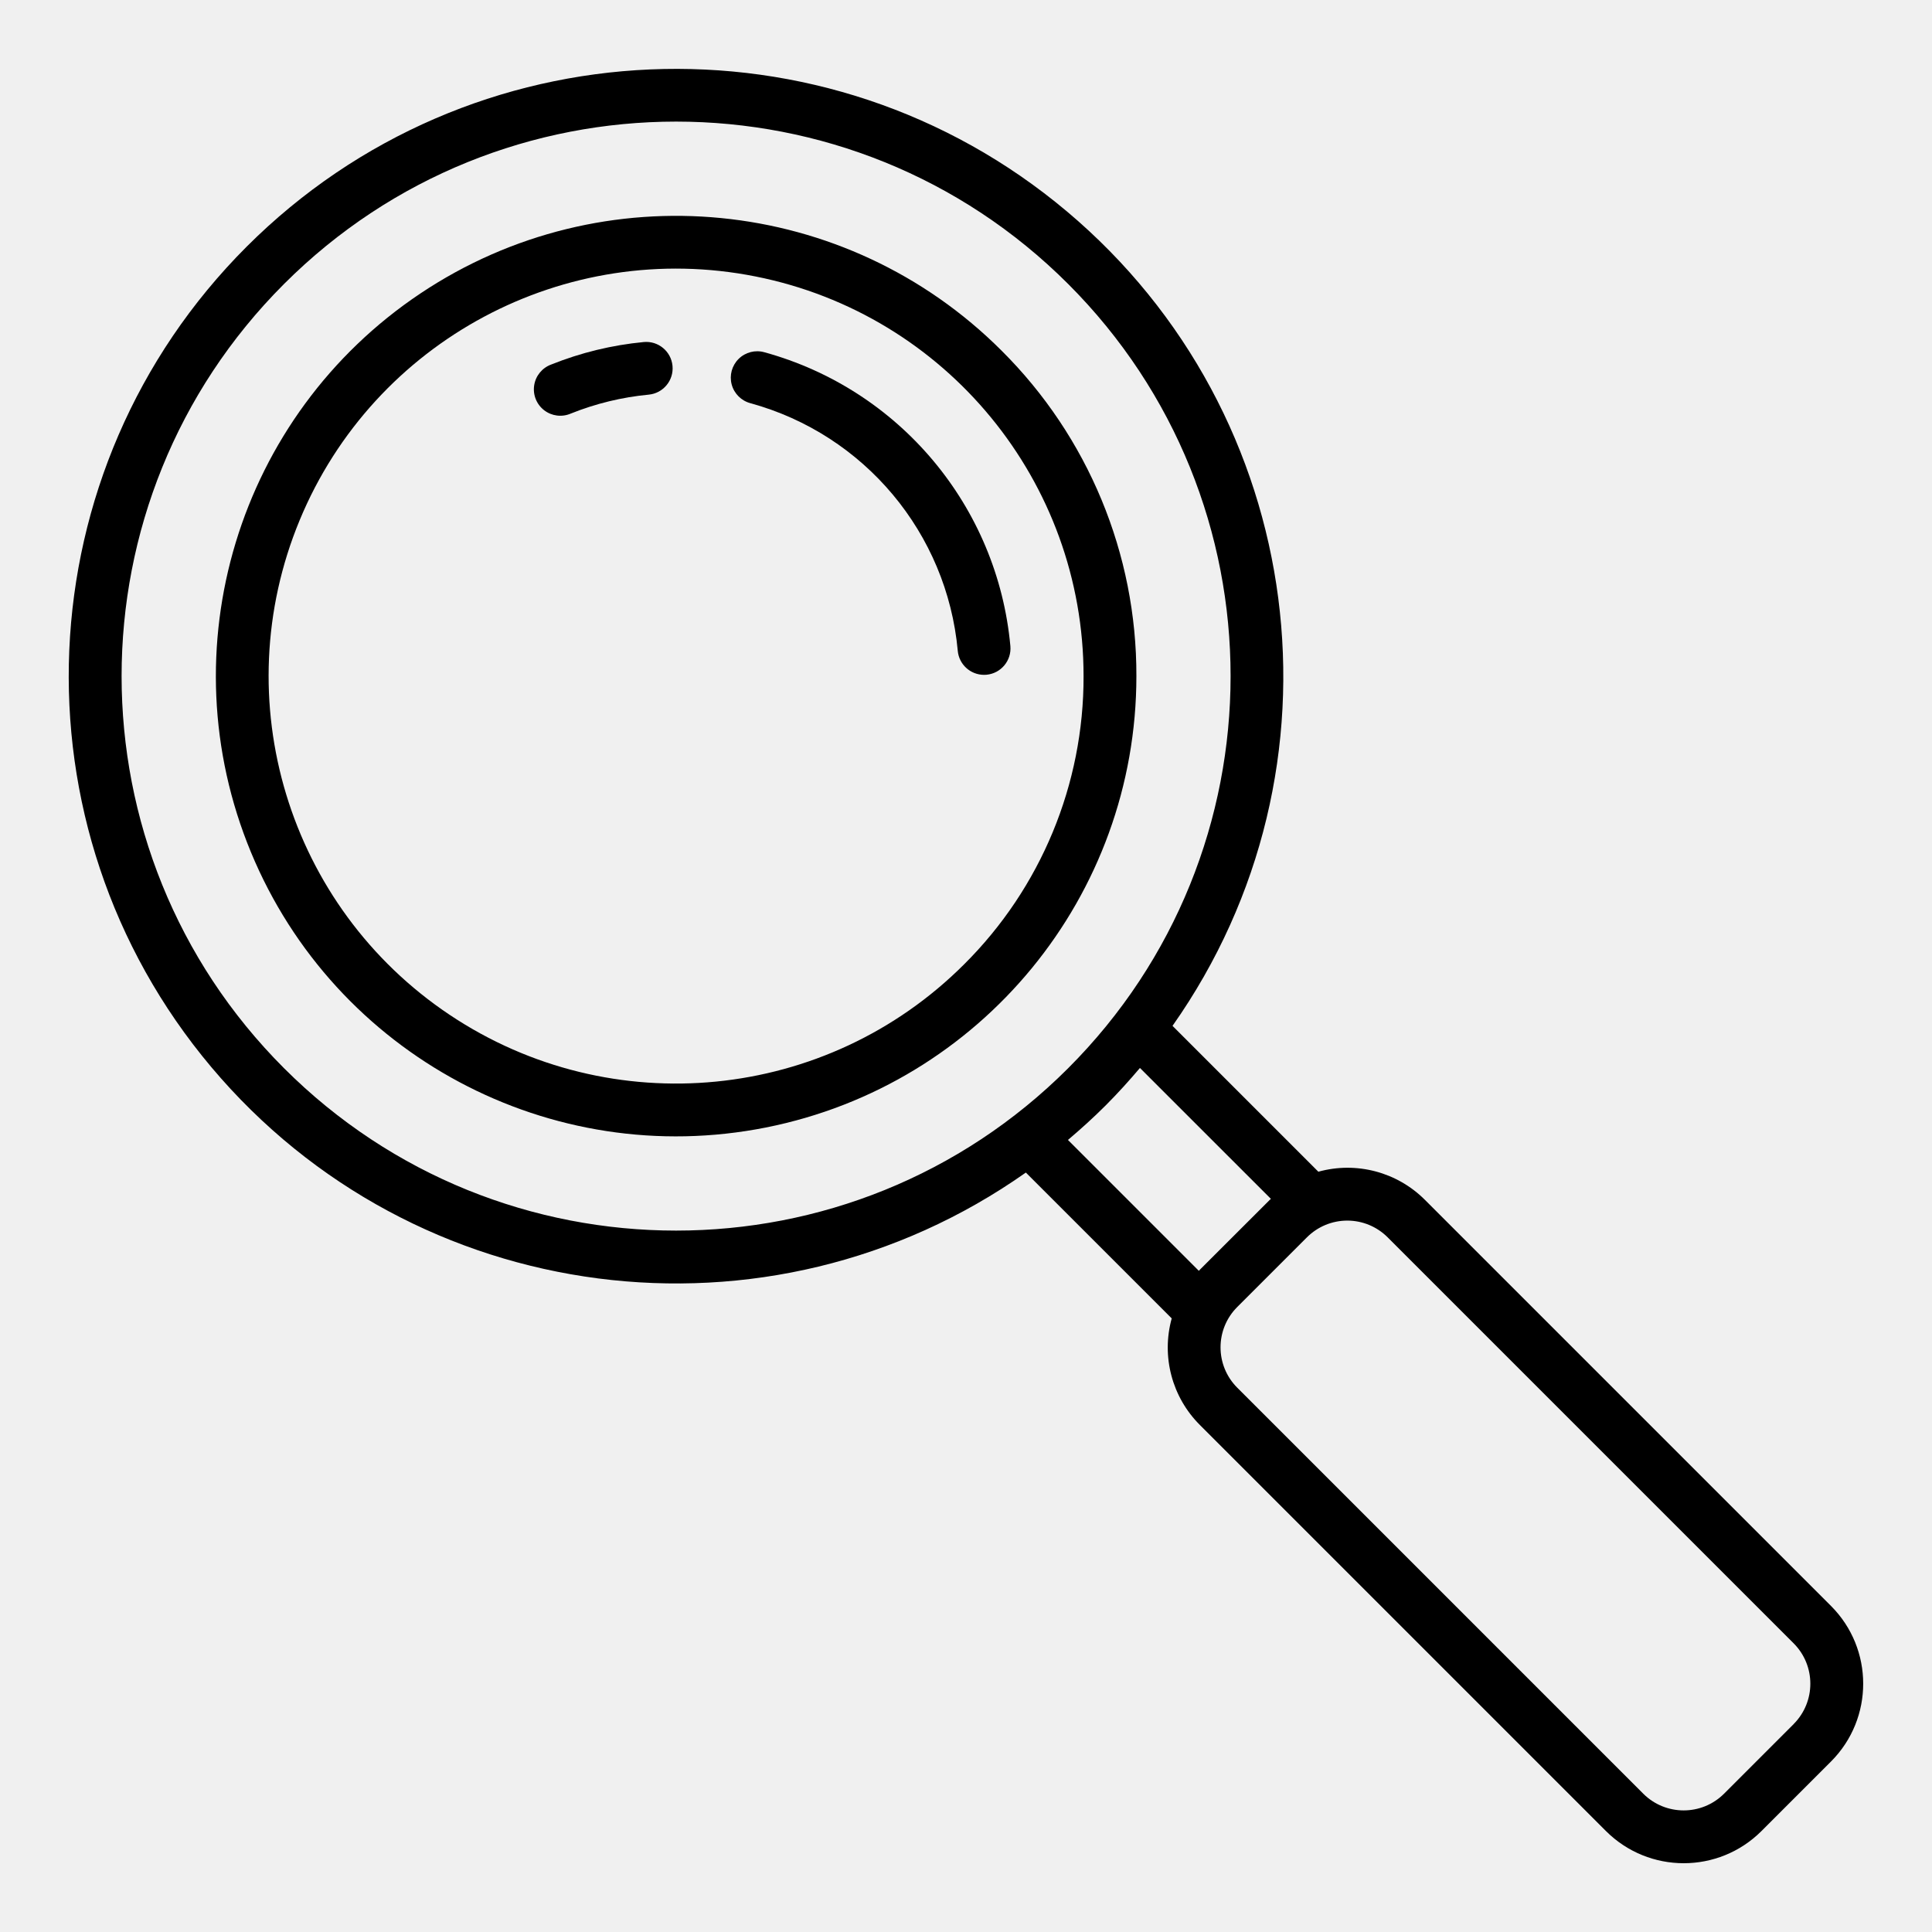
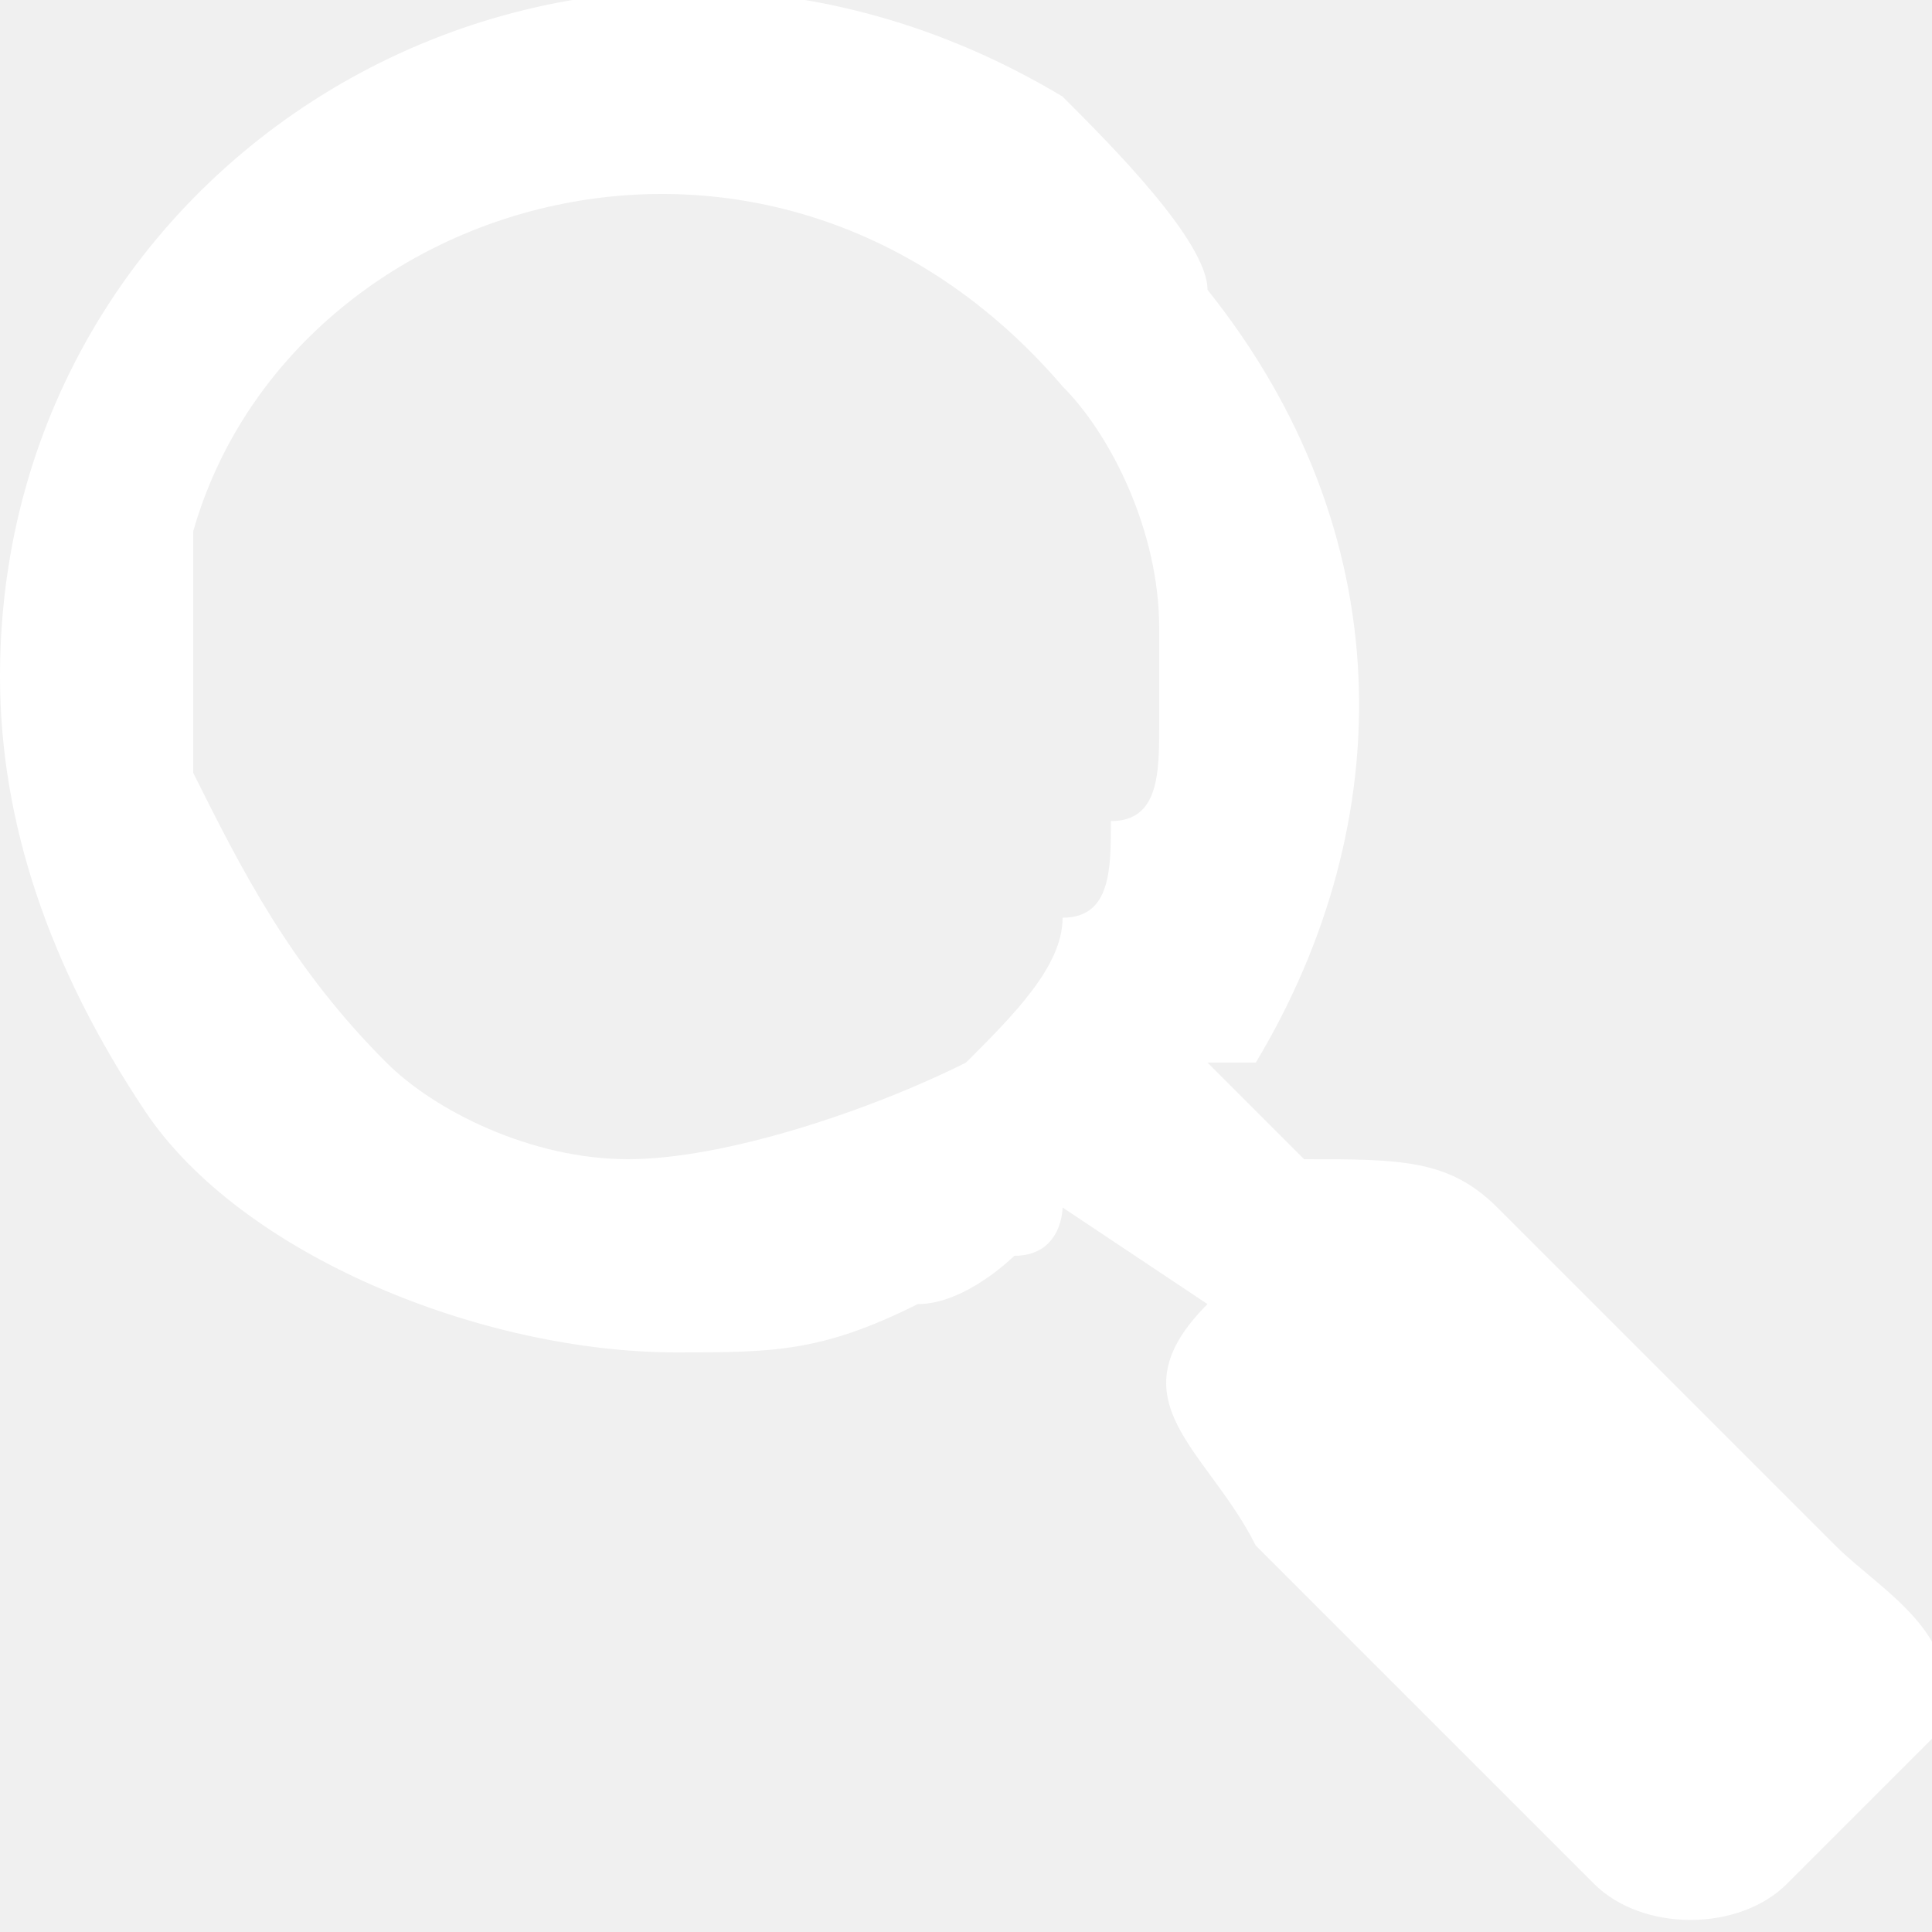
- <svg xmlns="http://www.w3.org/2000/svg" height="512" viewBox="0 0 128 128" width="512">
+ <svg xmlns="http://www.w3.org/2000/svg" xml:space="preserve" width="40px" height="40px" version="1.1" style="shape-rendering:geometricPrecision; text-rendering:geometricPrecision; image-rendering:optimizeQuality; fill-rule:evenodd; clip-rule:evenodd" viewBox="0 0 40 40">
  <g>
-     <path d="m66.356 23.23a30.492 30.492 0 1 0 8.933 21.563 30.3 30.3 0 0 0 -8.933-21.563zm-2.474 40.652a26.995 26.995 0 1 1 7.907-19.089 26.823 26.823 0 0 1 -7.907 19.089z" />
-     <path d="m50.644 23.338a1.75 1.75 0 1 0 -.919 3.377 18.785 18.785 0 0 1 13.729 16.4 1.749 1.749 0 0 0 1.741 1.595q.078 0 .156-.006a1.751 1.751 0 0 0 1.589-1.9 22.3 22.3 0 0 0 -16.296-19.466z" />
-     <path d="m42.65 22.661a22.1 22.1 0 0 0 -6.132 1.49 1.75 1.75 0 1 0 1.3 3.248 18.572 18.572 0 0 1 5.162-1.253 1.75 1.75 0 0 0 -.334-3.485z" />
-     <path d="m121.311 106.4-26.9-26.9a7.249 7.249 0 0 0 -7.067-1.871l-9.662-9.663a40.235 40.235 0 0 0 -61.34-51.624 40.235 40.235 0 0 0 51.624 61.343l9.663 9.662a7.247 7.247 0 0 0 1.871 7.066l26.9 26.9a7.291 7.291 0 0 0 10.3 0l4.616-4.616a7.292 7.292 0 0 0 -.005-10.297zm-102.495-35.63a36.737 36.737 0 0 1 51.954-51.954 36.737 36.737 0 0 1 -51.954 51.954zm51.939 4.754c.854-.724 1.689-1.478 2.49-2.279s1.555-1.636 2.279-2.49l8.676 8.672c-.026.026-.054.048-.08.073l-4.62 4.615c-.025.026-.047.055-.073.081zm48.081 38.7-4.615 4.615a3.789 3.789 0 0 1 -5.349 0l-26.9-26.9a3.781 3.781 0 0 1 0-5.348l4.616-4.615a3.779 3.779 0 0 1 5.347 0l26.9 26.9a3.787 3.787 0 0 1 .001 5.345z" />
+     <path fill="white" d="M23 17c0,1 0,2 -1,2 0,0 0,0 0,0 0,1 -1,2 -2,3 -2,1 -5,2 -7,2 -2,0 -4,-1 -5,-2 -2,-2 -3,-4 -4,-6 0,-2 0,-3 0,-5 2,-7 12,-10 18,-3 1,1 2,3 2,5 0,1 0,2 0,2 0,1 0,2 -1,2 0,0 0,0 0,0zm-23 -3c0,3 1,6 3,9 2,3 7,5 11,5 2,0 3,0 5,-1 1,0 2,-1 2,-1 1,0 1,-1 1,-1l3 2c-2,2 0,3 1,5l7 7c1,1 3,1 4,0l2 -2c0,0 0,0 0,0l1 -1c1,-2 -1,-3 -2,-4l-7 -7c-1,-1 -2,-1 -4,-1l-2 -2 1 0c3,-5 3,-11 -1,-16 0,-1 -2,-3 -3,-4 -10,-6 -22,1 -22,12z" />
  </g>
</svg>
